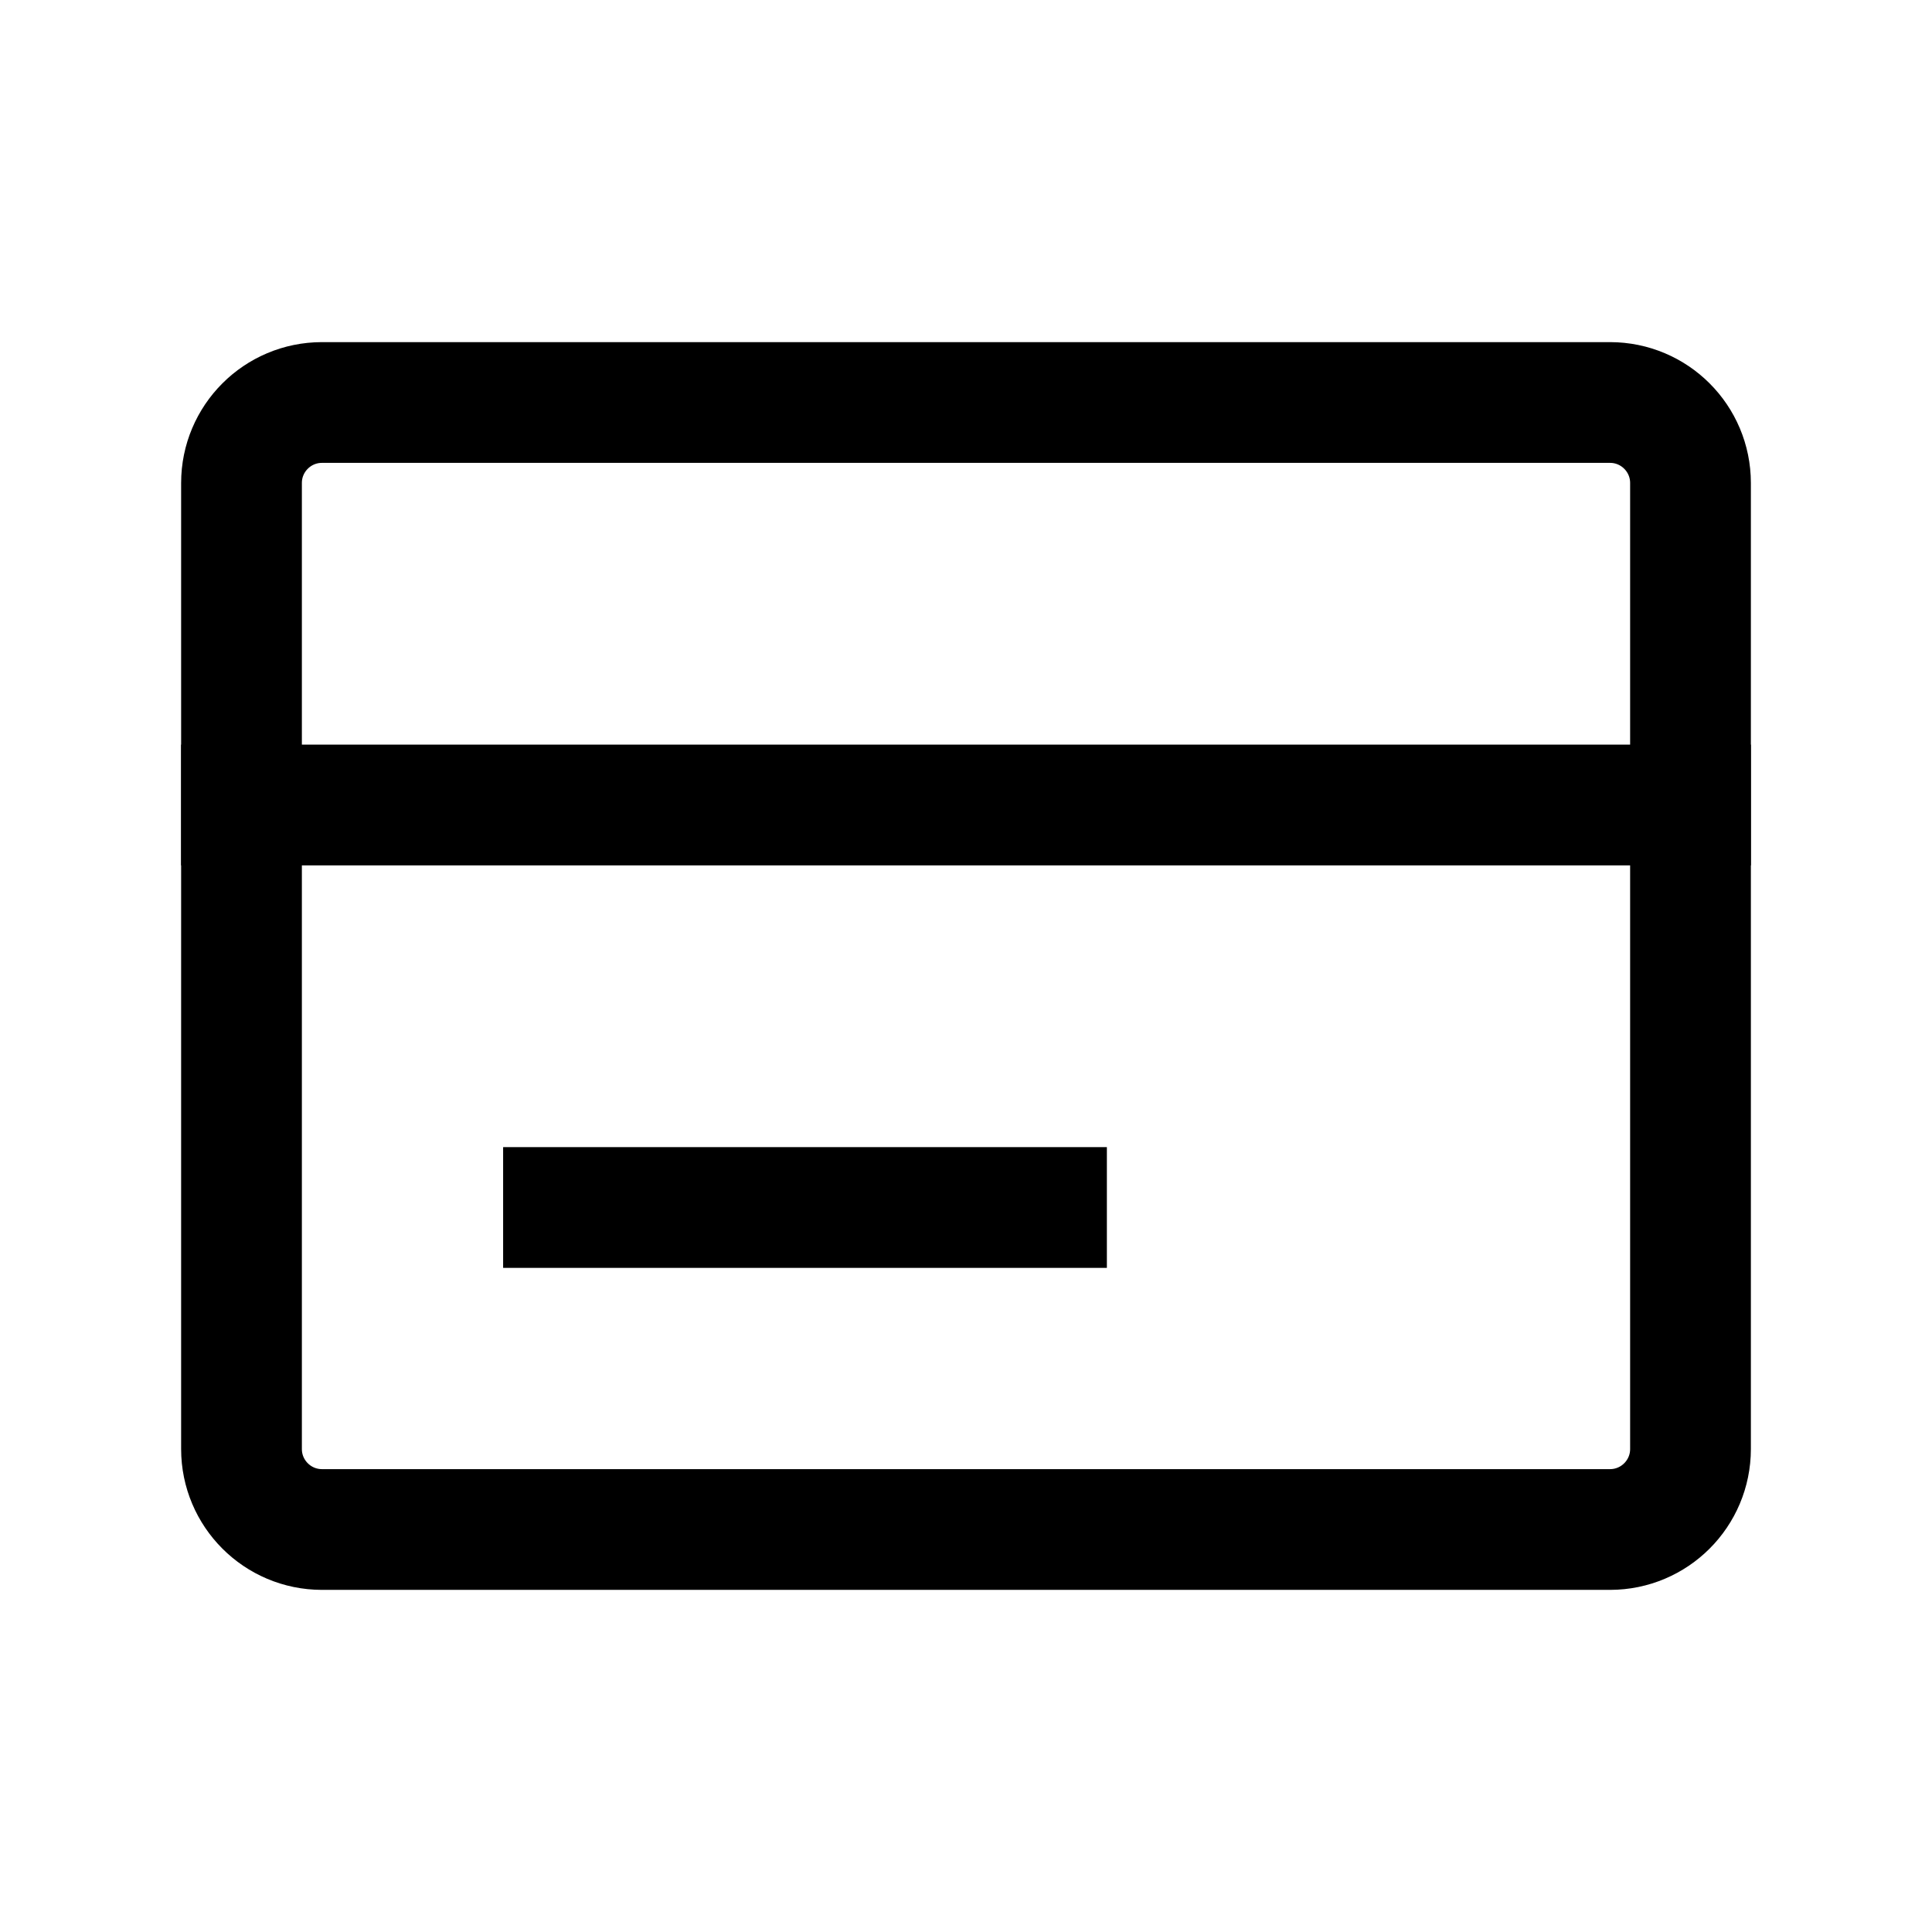
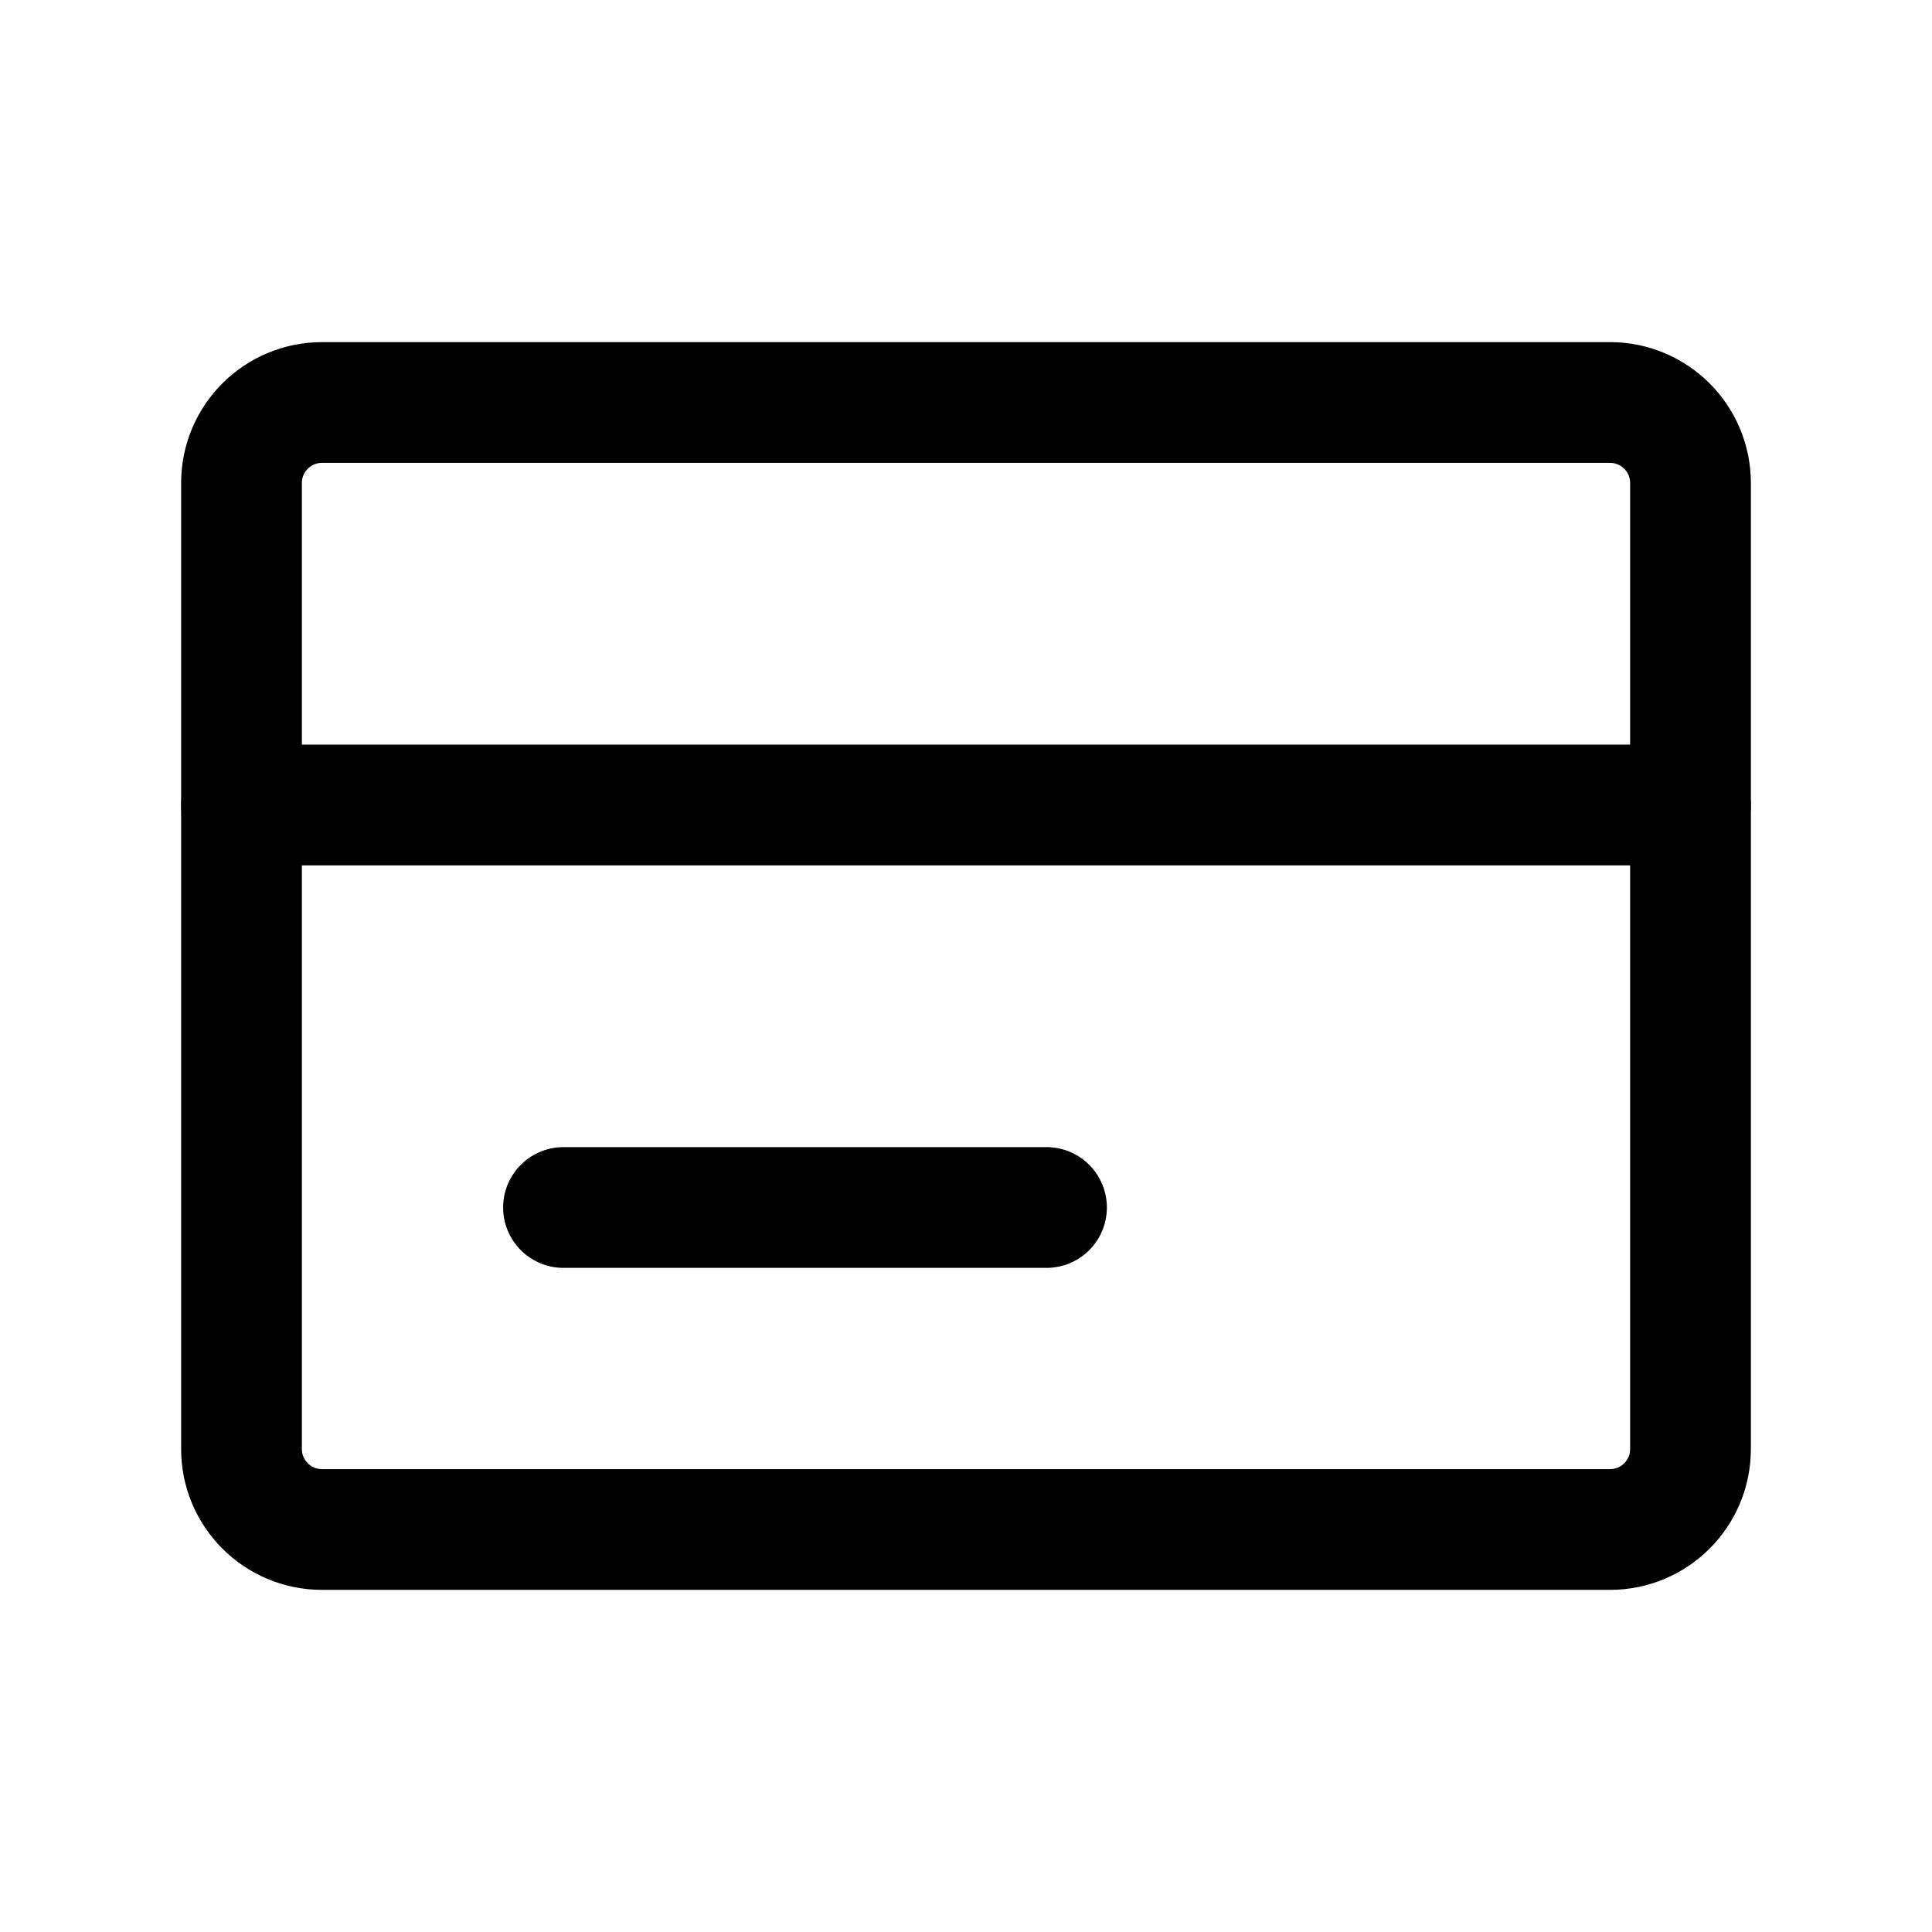
- <svg xmlns="http://www.w3.org/2000/svg" width="24" height="24" viewBox="0 0 24 24" fill="none" stroke="currentColor" stroke-width="1.5" stroke-linecap="square" stroke-linejoin="miter">
+ <svg xmlns="http://www.w3.org/2000/svg" width="24" height="24" viewBox="0 0 24 24" fill="none" stroke="currentColor" stroke-width="1.5" stroke-linecap="round" stroke-linejoin="round">
  <rect x="3" y="5" width="18" height="14" rx="1" />
  <line x1="3" y1="10" x2="21" y2="10" />
  <line x1="7" y1="15" x2="13" y2="15" />
</svg>
